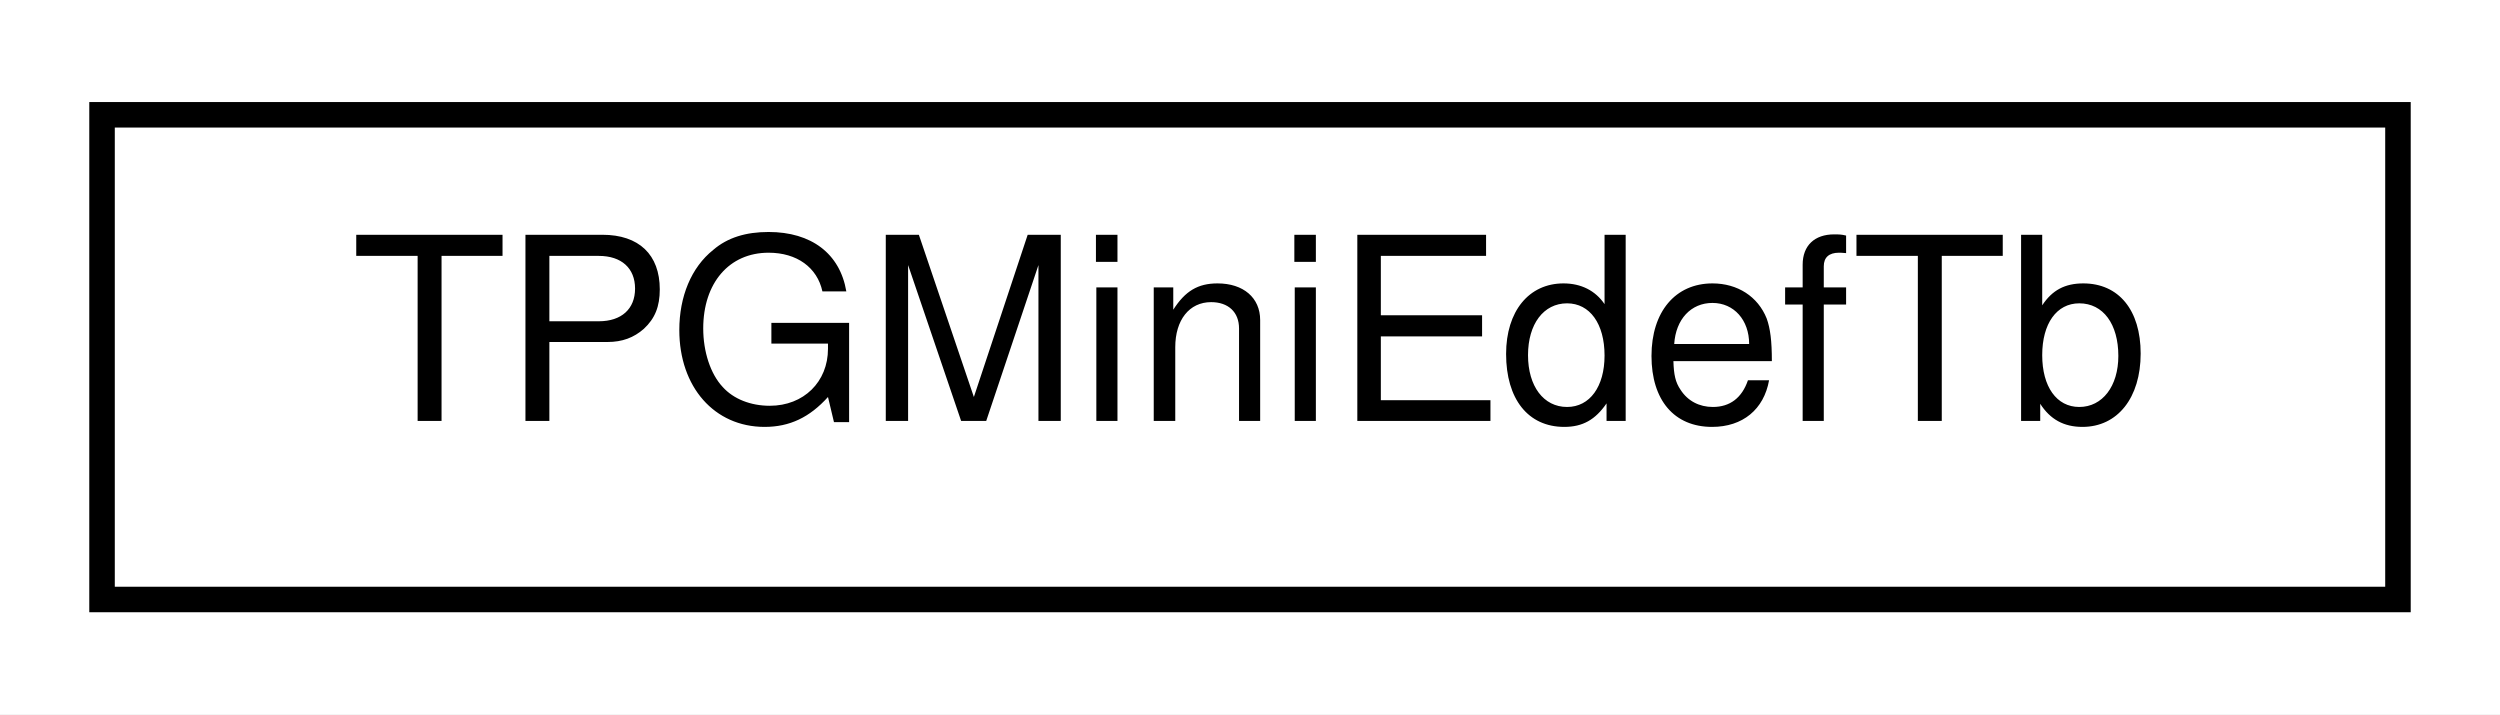
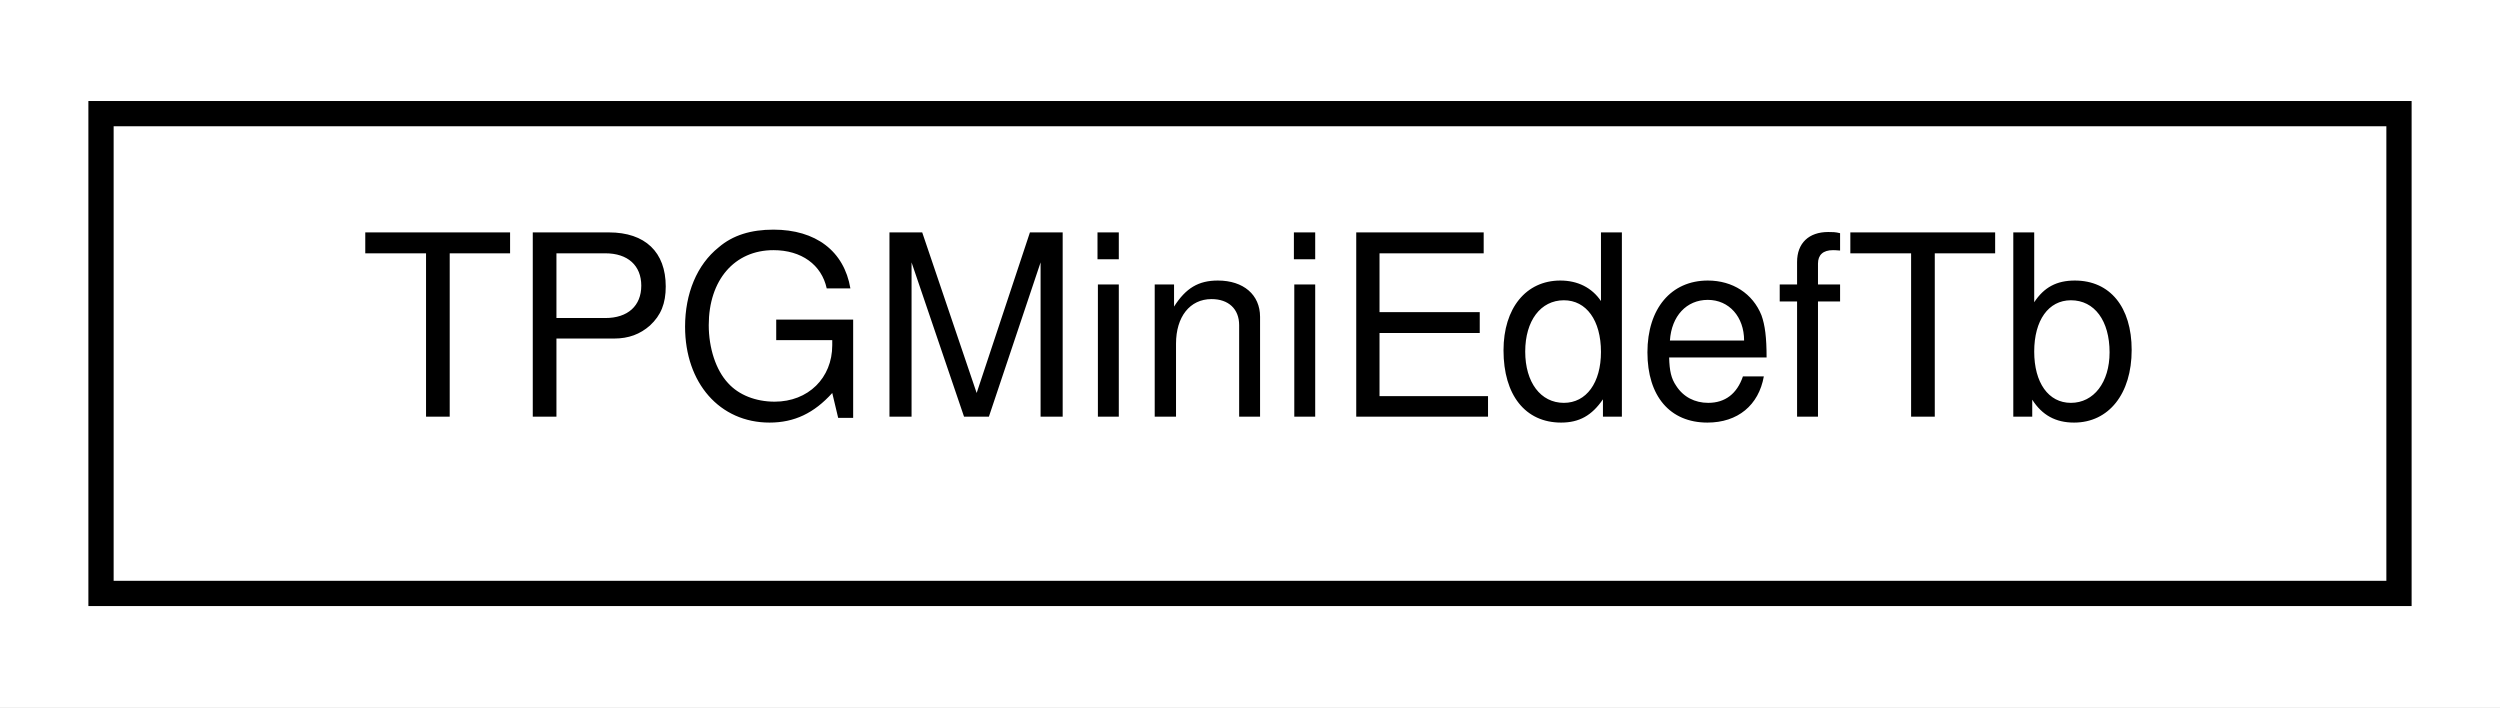
- <svg xmlns="http://www.w3.org/2000/svg" xmlns:xlink="http://www.w3.org/1999/xlink" width="98pt" height="28pt" viewBox="0.00 0.00 98.00 28.00">
+ <svg xmlns="http://www.w3.org/2000/svg" xmlns:xlink="http://www.w3.org/1999/xlink" width="99pt" height="28pt" viewBox="0.00 0.00 99.00 28.00">
  <g id="graph0" class="graph" transform="scale(1 1) rotate(0) translate(4 24)">
-     <polygon fill="#ffffff" stroke="transparent" points="-4,4 -4,-24 94,-24 94,4 -4,4" />
+     <polygon fill="white" stroke="transparent" points="-4,4 -4,-24 95,-24 95,4 -4,4" />
    <g id="node1" class="node">
      <g id="a_node1">
-         <a xlink:href="classTPGMiniEdefTb.html" target="_top" xlink:title="TPGMiniEdefTb">
-           <polygon fill="#ffffff" stroke="#000000" points="0,-.5 0,-19.5 90,-19.5 90,-.5 0,-.5" />
-           <text text-anchor="middle" x="45" y="-7.5" font-family="Helvetica,sans-Serif" font-size="10.00" fill="#000000">TPGMiniEdefTb</text>
+         <a xlink:href="classTPGMiniEdefTb.html" target="_top" xlink:title=" ">
+           <polygon fill="white" stroke="black" points="0,-0.5 0,-19.5 91,-19.5 91,-0.5 0,-0.5" />
+           <text text-anchor="middle" x="45.5" y="-7.5" font-family="Helvetica,sans-Serif" font-size="10.00">TPGMiniEdefTb</text>
        </a>
      </g>
    </g>
  </g>
</svg>
